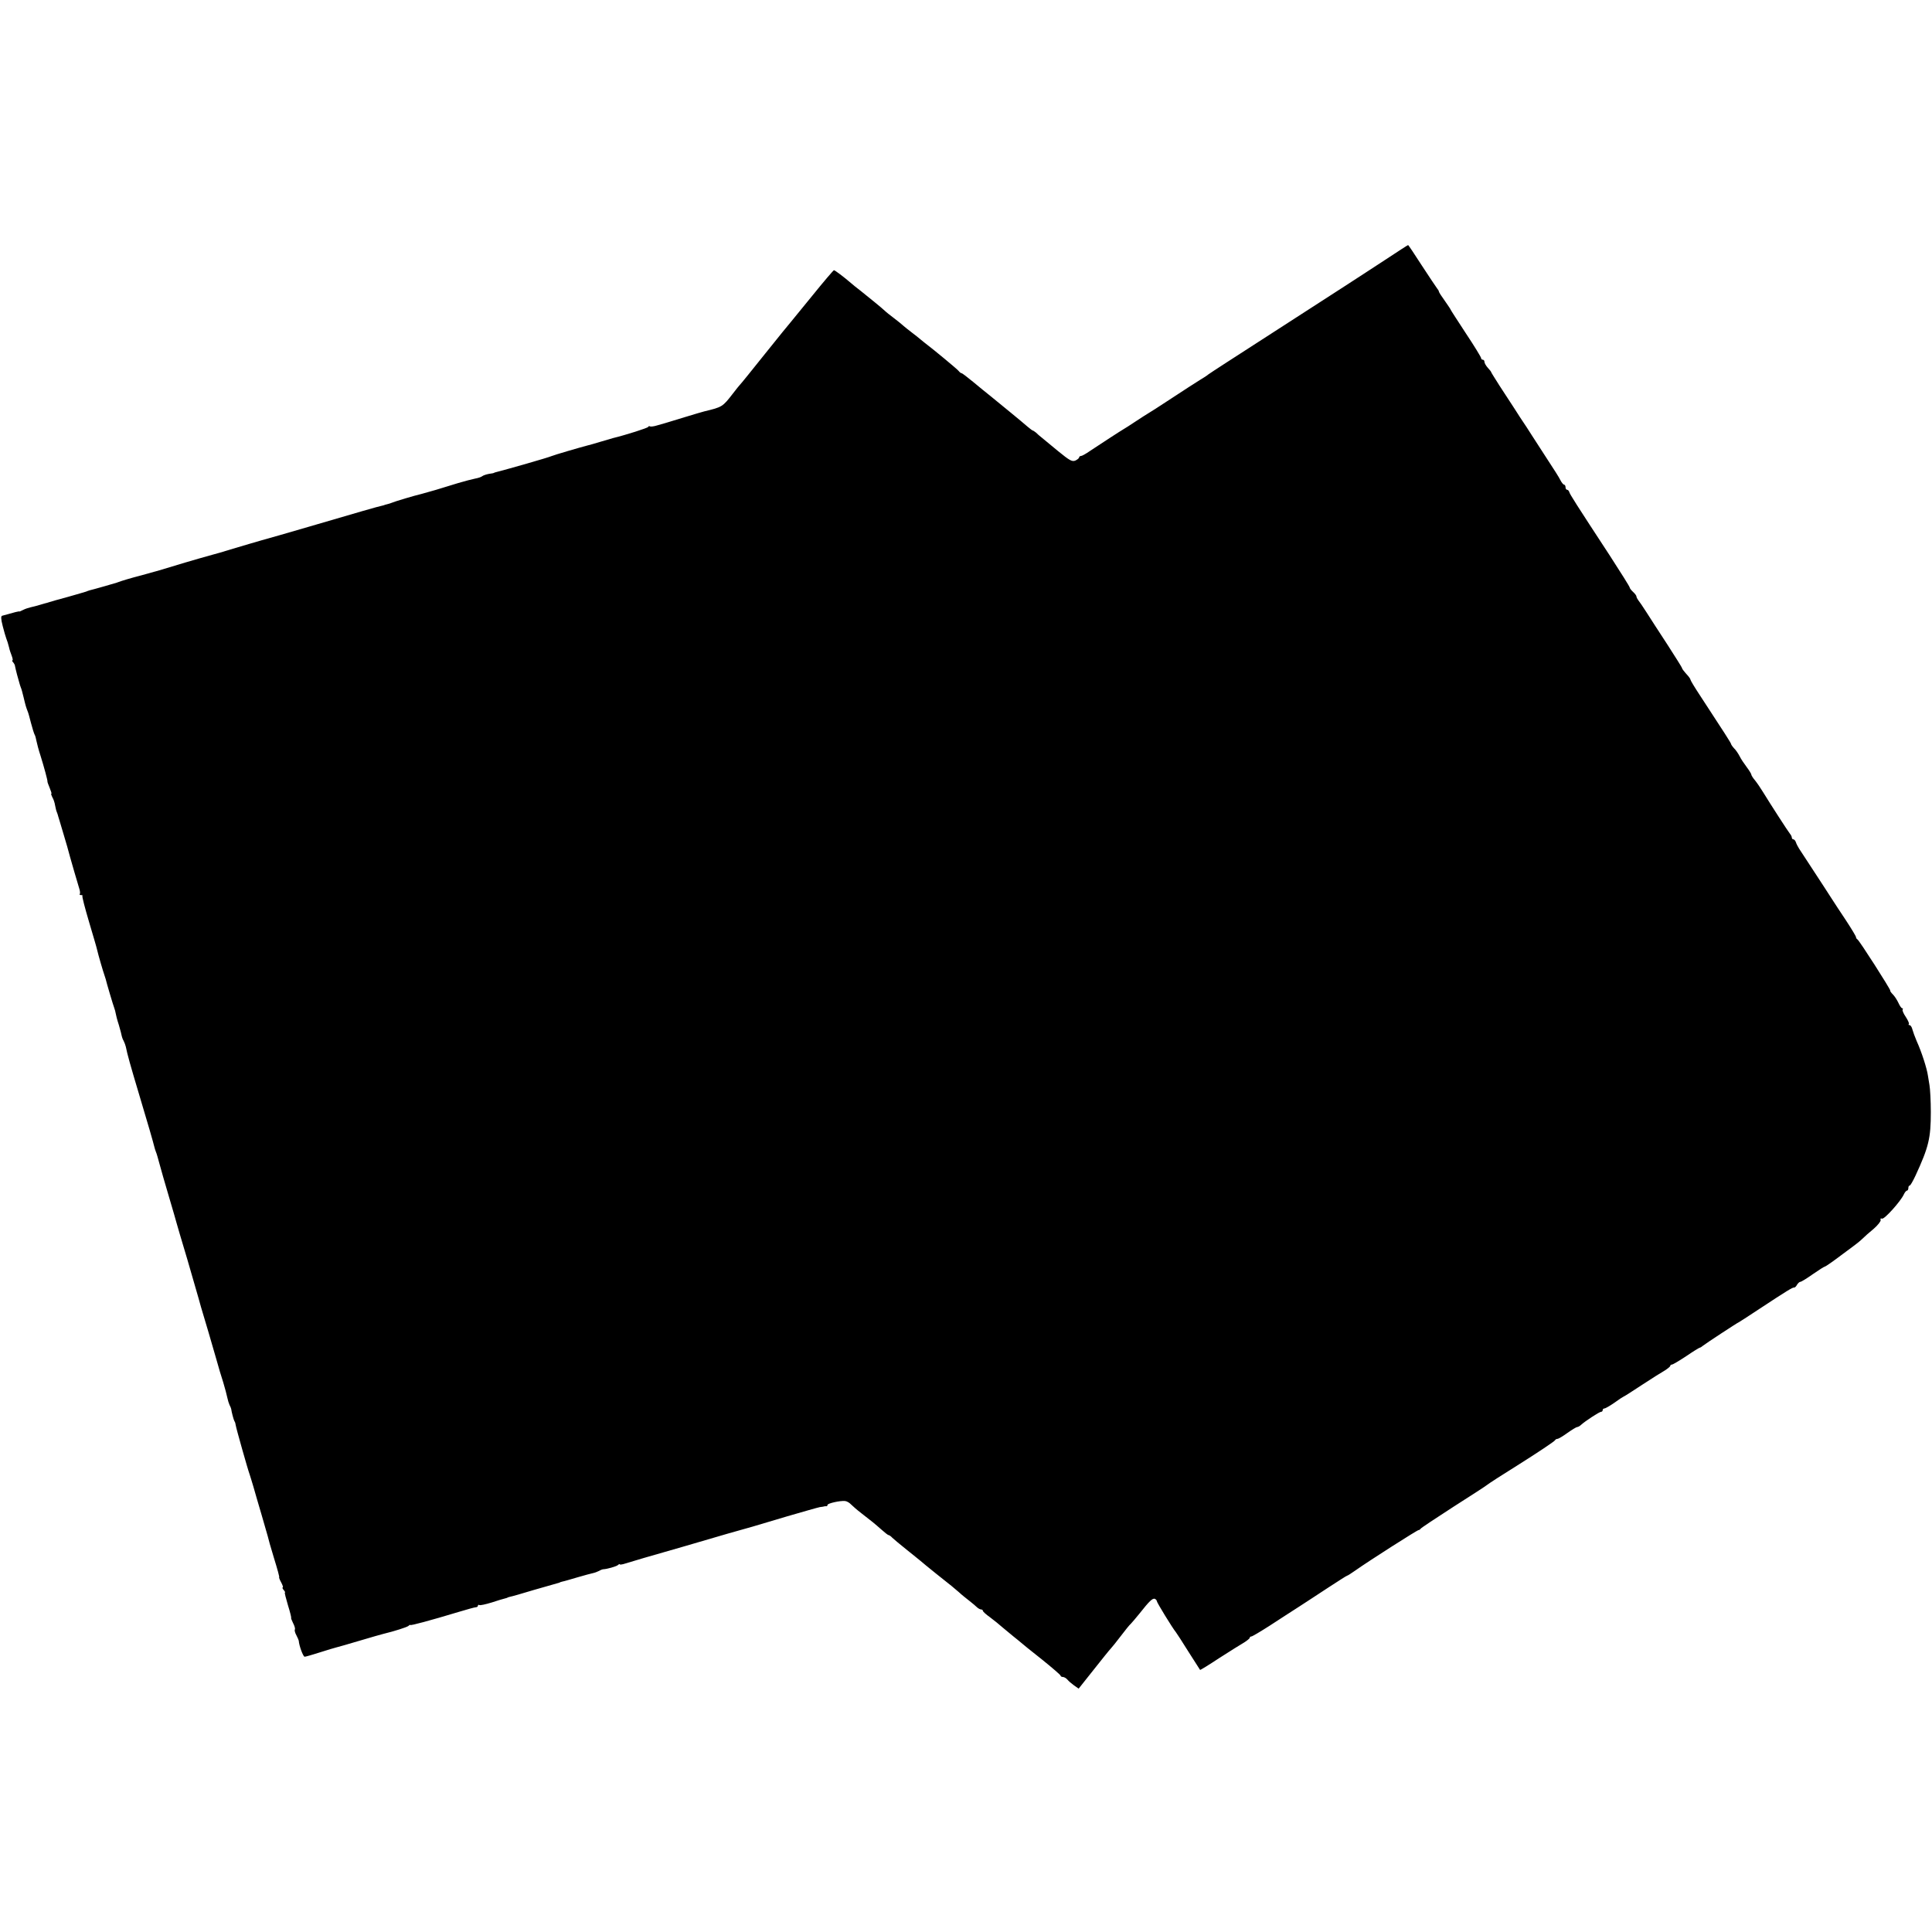
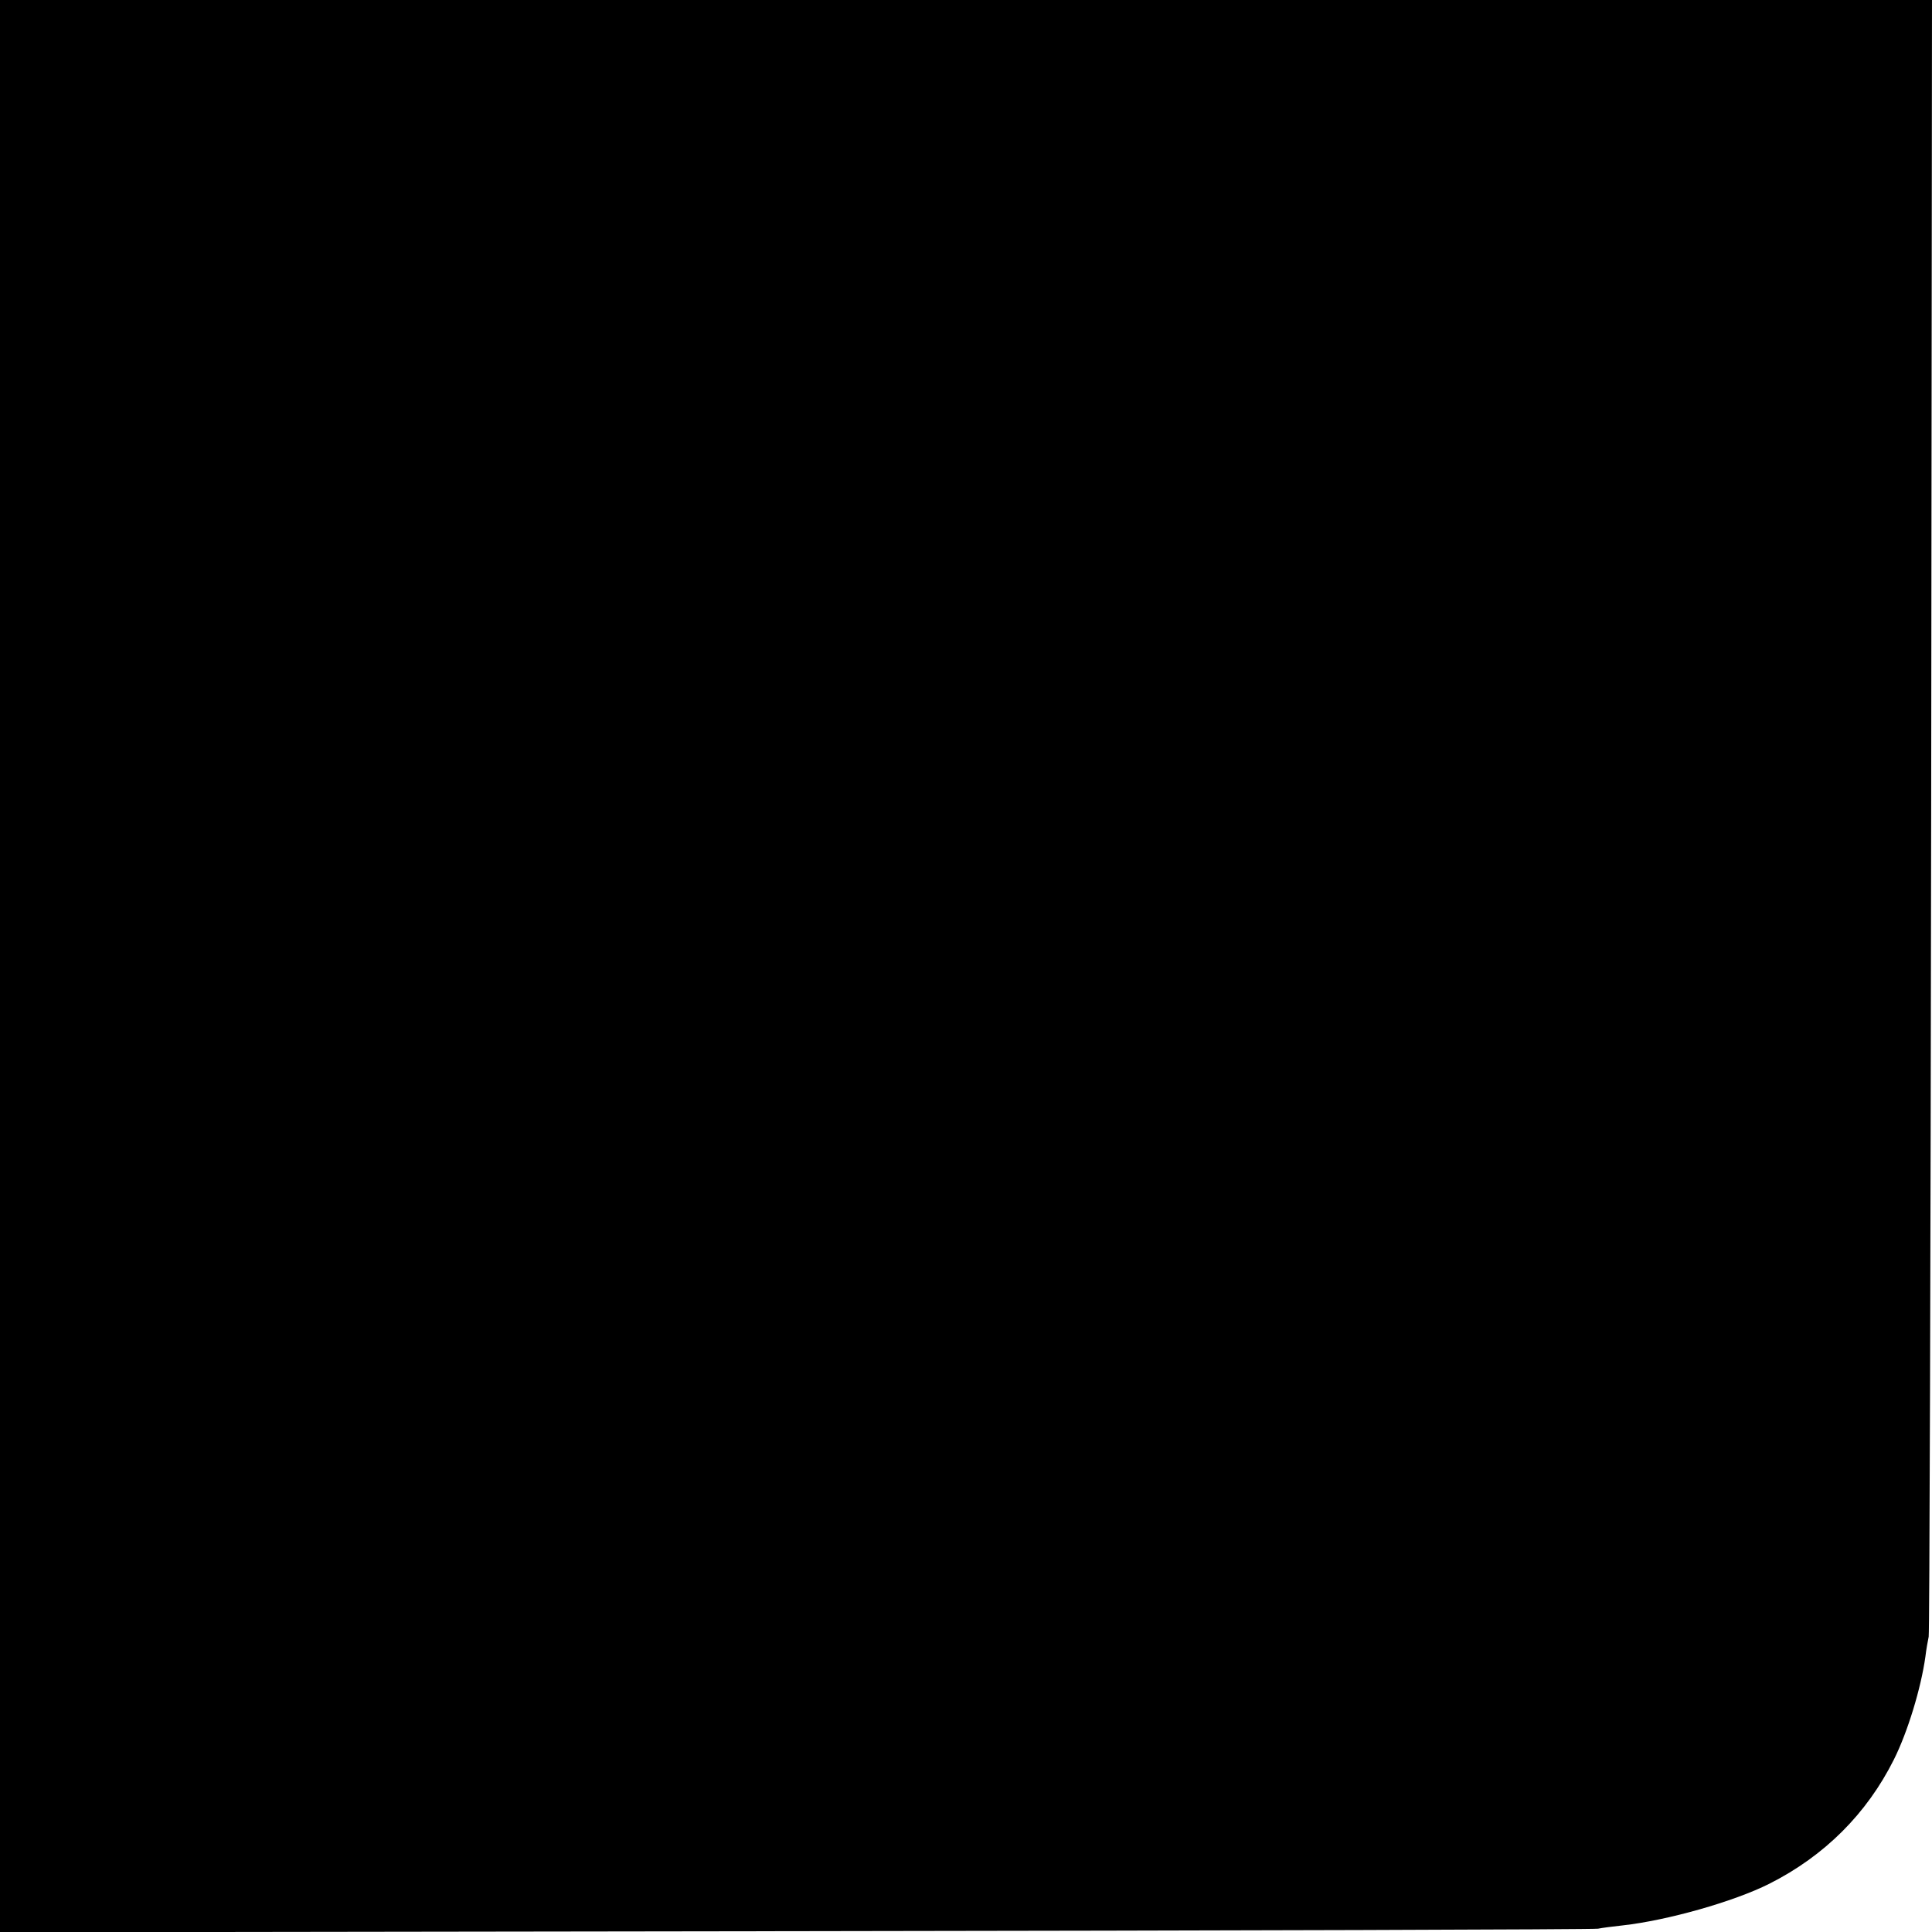
- <svg xmlns="http://www.w3.org/2000/svg" version="1.0" width="1144pt" height="1144pt" viewBox="0 0 1144 1144" preserveAspectRatio="xMidYMid meet">
-   <g transform="translate(0,1144) scale(0.1,-0.1)" fill="#000000" stroke="none">
-     <path d="M8200 9900 c-74 -49 -180 -117 -235 -153 -103 -66 -245 -158 -395 -255 -138 -89 -209 -135 -310 -200 -52 -33 -99 -65 -105 -69 -5 -5 -28 -20 -50 -33 -22 -13 -98 -63 -170 -110 -71 -47 -134 -87 -140 -90 -5 -3 -37 -23 -70 -45 -33 -22 -64 -42 -70 -45 -13 -7 -148 -95 -202 -131 -23 -16 -46 -29 -52 -29 -6 0 -11 -4 -11 -8 0 -5 -10 -13 -22 -19 -20 -8 -33 -1 -103 56 -44 36 -88 73 -98 81 -11 8 -25 21 -32 28 -8 6 -16 12 -18 12 -3 0 -18 11 -33 24 -34 30 -163 135 -218 180 -22 17 -68 55 -103 84 -34 28 -65 52 -69 52 -4 0 -12 6 -18 14 -9 11 -145 124 -194 161 -7 5 -21 17 -31 25 -9 8 -33 27 -53 42 -20 15 -42 33 -50 40 -7 7 -31 26 -53 43 -21 16 -47 36 -56 45 -9 8 -35 31 -59 50 -24 19 -62 50 -84 68 -23 17 -48 38 -56 45 -43 37 -96 77 -102 77 -3 0 -62 -69 -129 -152 -68 -84 -126 -155 -129 -158 -3 -3 -71 -86 -150 -185 -79 -99 -146 -182 -150 -185 -3 -3 -21 -25 -40 -50 -62 -80 -63 -80 -170 -106 -8 -2 -60 -17 -115 -34 -55 -17 -107 -33 -115 -35 -8 -2 -30 -9 -49 -14 -19 -6 -37 -8 -42 -6 -4 3 -9 2 -11 -3 -2 -6 -130 -47 -208 -66 -8 -2 -42 -12 -75 -22 -33 -10 -64 -19 -70 -20 -50 -13 -204 -58 -220 -65 -20 -9 -262 -78 -325 -94 -8 -2 -15 -4 -15 -5 0 -1 -13 -4 -30 -6 -16 -3 -34 -9 -40 -14 -6 -5 -25 -11 -42 -14 -16 -3 -61 -15 -99 -26 -38 -12 -98 -30 -134 -41 -36 -10 -74 -21 -85 -24 -36 -8 -160 -45 -175 -52 -8 -3 -19 -7 -25 -8 -5 -1 -12 -3 -15 -4 -3 -2 -12 -4 -20 -6 -17 -3 -139 -38 -435 -125 -115 -34 -239 -69 -275 -79 -36 -10 -112 -33 -170 -50 -58 -18 -113 -34 -123 -36 -9 -3 -25 -7 -35 -10 -9 -2 -64 -18 -122 -35 -137 -42 -193 -58 -260 -76 -66 -17 -119 -33 -140 -41 -8 -3 -19 -7 -25 -8 -5 -2 -30 -8 -55 -16 -25 -7 -51 -14 -57 -16 -28 -7 -39 -10 -53 -16 -8 -3 -58 -17 -110 -32 -52 -14 -102 -28 -110 -31 -8 -3 -16 -5 -17 -5 -2 0 -17 -5 -35 -10 -18 -6 -44 -12 -57 -15 -13 -3 -34 -10 -45 -16 -12 -6 -21 -10 -21 -9 0 3 -25 -3 -102 -25 -8 -2 -8 -18 3 -61 8 -32 18 -65 21 -73 7 -18 10 -28 17 -55 2 -11 9 -32 15 -47 6 -16 8 -28 5 -28 -4 0 -2 -6 4 -12 6 -7 11 -17 11 -23 1 -5 6 -28 12 -50 6 -22 12 -44 14 -50 1 -5 5 -17 8 -25 4 -8 11 -35 17 -60 12 -51 15 -59 23 -80 4 -8 13 -41 21 -73 8 -31 18 -62 21 -67 4 -6 8 -23 11 -38 3 -15 13 -54 24 -87 20 -64 43 -148 41 -153 -1 -1 5 -18 13 -37 8 -19 13 -35 10 -35 -3 0 0 -9 6 -21 7 -11 14 -33 16 -47 3 -15 7 -34 11 -42 3 -8 7 -19 8 -25 2 -5 15 -50 30 -100 15 -49 33 -112 40 -140 14 -50 35 -122 53 -182 6 -17 8 -34 4 -37 -3 -3 1 -6 8 -6 7 0 11 -2 8 -5 -3 -3 15 -72 39 -153 24 -81 46 -155 48 -166 7 -31 36 -130 42 -146 3 -8 7 -21 9 -28 4 -19 44 -154 51 -172 3 -8 7 -22 8 -30 1 -8 9 -40 19 -70 9 -30 16 -59 17 -65 1 -5 5 -18 11 -28 5 -10 11 -26 13 -35 9 -46 28 -113 80 -287 50 -166 82 -277 90 -310 1 -5 5 -17 8 -25 4 -8 13 -40 21 -70 8 -30 33 -118 56 -195 23 -77 43 -147 45 -155 2 -8 31 -107 65 -220 33 -113 62 -214 65 -225 5 -20 15 -55 60 -205 12 -41 32 -111 45 -155 12 -44 31 -108 42 -141 10 -34 21 -74 24 -90 3 -15 9 -34 13 -43 5 -9 9 -19 10 -24 2 -17 14 -63 19 -72 4 -5 7 -16 8 -25 2 -16 72 -264 82 -290 3 -8 13 -42 23 -75 9 -33 31 -107 48 -165 17 -58 33 -114 36 -125 2 -11 19 -71 38 -133 19 -61 33 -112 30 -112 -2 0 3 -14 12 -30 9 -17 13 -30 9 -30 -4 0 -1 -7 6 -15 7 -8 10 -15 7 -15 -3 0 6 -34 18 -75 13 -41 21 -75 19 -75 -2 0 3 -14 11 -30 9 -17 14 -34 11 -39 -3 -4 1 -20 9 -34 8 -15 14 -30 14 -32 2 -30 26 -95 35 -95 6 0 47 12 91 26 44 14 87 27 96 29 9 2 72 20 139 40 67 20 130 38 139 40 66 16 138 39 149 47 6 6 12 8 12 6 0 -5 116 26 285 77 50 15 96 28 103 28 6 0 12 4 12 9 0 5 4 7 8 4 5 -3 37 4 73 15 35 12 71 22 79 24 8 2 15 4 15 5 0 1 7 3 15 5 8 1 71 19 140 40 69 20 132 38 140 40 8 2 15 4 15 5 0 1 7 3 15 5 8 1 48 13 89 25 41 12 82 23 92 25 10 2 26 8 36 13 10 6 21 10 26 10 22 1 74 16 85 24 6 6 12 8 12 5 0 -3 15 -1 33 5 35 11 184 55 232 68 17 5 69 20 118 34 207 61 339 99 402 116 17 5 109 32 205 61 96 28 184 53 195 55 11 1 22 3 25 4 3 1 8 2 13 1 4 0 7 3 7 8 0 9 74 26 104 23 10 -1 26 -10 35 -20 9 -9 36 -33 61 -52 65 -50 78 -61 119 -97 20 -18 39 -33 43 -33 4 0 14 -7 22 -16 9 -8 46 -40 83 -69 38 -30 75 -61 83 -67 8 -7 50 -42 94 -77 102 -81 96 -76 133 -108 17 -16 46 -39 64 -53 18 -14 38 -31 45 -38 7 -6 17 -12 23 -12 6 0 11 -4 11 -8 0 -5 19 -22 43 -39 23 -17 56 -44 74 -60 18 -15 47 -39 64 -53 18 -14 37 -30 43 -35 6 -6 62 -51 124 -100 61 -49 112 -93 112 -97 0 -4 6 -8 14 -8 7 0 19 -7 26 -15 7 -9 25 -24 40 -35 l27 -19 89 112 c49 62 94 118 101 125 7 7 34 41 60 75 26 34 52 67 59 72 6 6 28 32 50 59 60 76 78 93 92 89 6 -3 12 -9 12 -14 0 -8 93 -160 113 -184 4 -5 38 -57 74 -115 37 -58 68 -106 69 -108 1 -2 53 30 115 71 63 40 129 82 147 92 17 11 32 23 32 27 0 4 4 8 10 8 5 0 54 29 107 63 54 35 132 86 173 112 41 27 122 79 179 117 57 37 105 68 108 68 3 0 23 13 46 29 88 62 369 241 377 241 4 0 10 4 12 8 2 4 89 62 193 129 105 67 195 125 200 130 8 7 93 62 191 123 108 68 210 136 212 142 2 4 8 8 14 8 6 0 33 16 59 35 27 19 53 35 58 35 5 0 16 6 23 13 24 22 108 77 118 77 6 0 10 5 10 10 0 6 5 10 10 10 6 0 32 15 58 33 26 19 52 36 57 38 6 2 55 34 110 70 55 36 115 74 133 84 17 11 32 23 32 27 0 4 5 8 10 8 6 0 44 23 85 50 41 28 77 50 80 50 3 0 11 5 18 11 13 11 208 139 212 139 1 0 56 35 122 79 167 110 197 128 206 127 5 -1 13 7 18 17 6 9 14 17 20 17 5 0 38 20 73 45 36 25 68 45 71 45 5 0 52 33 110 77 6 5 28 21 50 37 22 16 50 38 62 50 12 12 42 39 68 60 25 22 43 45 41 52 -3 8 0 11 8 8 14 -5 110 102 129 143 6 13 14 23 19 23 4 0 8 7 8 15 0 8 3 15 8 15 4 0 19 26 34 58 79 171 91 223 91 377 0 66 -4 138 -8 160 -4 22 -8 47 -9 55 -6 43 -37 140 -67 206 -10 23 -21 54 -25 68 -3 14 -11 26 -17 26 -6 0 -8 3 -4 6 3 4 -5 22 -18 42 -13 19 -22 39 -19 44 3 4 2 8 -3 8 -4 0 -14 14 -22 32 -8 17 -22 39 -33 50 -10 10 -17 20 -15 22 3 6 -185 300 -195 304 -4 2 -8 8 -8 13 0 5 -26 48 -58 97 -32 48 -73 110 -90 137 -18 28 -37 57 -42 65 -37 57 -137 209 -147 225 -7 11 -16 28 -19 38 -3 9 -10 17 -15 17 -5 0 -9 5 -9 10 0 6 -5 16 -11 23 -11 13 -118 179 -159 246 -14 23 -35 54 -47 69 -13 15 -23 31 -23 36 0 4 -13 25 -28 45 -15 20 -34 48 -41 63 -8 15 -22 37 -33 47 -10 11 -18 23 -18 26 0 5 -37 63 -187 292 -29 44 -53 84 -53 88 0 3 -6 13 -12 20 -26 29 -38 44 -38 49 0 3 -39 65 -86 138 -48 73 -104 160 -125 193 -21 33 -43 65 -49 72 -5 7 -10 16 -10 21 0 5 -9 17 -20 27 -11 10 -20 22 -20 26 0 5 -53 89 -117 188 -201 307 -238 365 -241 378 -2 7 -8 13 -13 13 -5 0 -9 7 -9 15 0 8 -4 15 -8 15 -5 0 -15 12 -23 28 -7 15 -39 65 -70 112 -30 47 -74 114 -97 150 -23 36 -46 72 -52 80 -6 8 -29 44 -52 80 -23 36 -64 98 -90 138 -26 41 -48 76 -48 78 0 3 -9 14 -20 26 -11 12 -20 28 -20 35 0 7 -4 13 -10 13 -5 0 -10 4 -10 10 0 5 -40 71 -90 146 -49 75 -90 138 -90 140 0 2 -16 26 -35 53 -19 26 -35 51 -35 55 0 4 -5 12 -11 19 -5 7 -46 67 -90 135 -43 67 -80 122 -81 121 -2 0 -64 -40 -138 -89z" />
+ <svg xmlns="http://www.w3.org/2000/svg" version="1.0" width="700pt" height="700pt" viewBox="0 0 700 700" preserveAspectRatio="xMidYMid meet">
+   <g transform="translate(0,700) scale(0.1,-0.1)" fill="#000000" stroke="none">
+     <path d="M0 3500 l0 -3501 2883 4 c1585 2 2893 6 2907 9 14 3 54 8 90 12 161 18 402 86 531 151 200 101 353 254 451 450 50 100 98 258 114 372 3 26 9 59 12 73 3 14 7 1354 9 2978 l3 2952 -3500 0 -3500 0 0 -3500z" />
  </g>
</svg>
